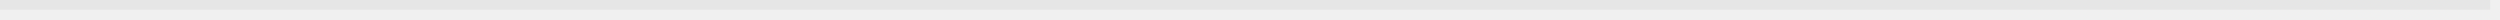
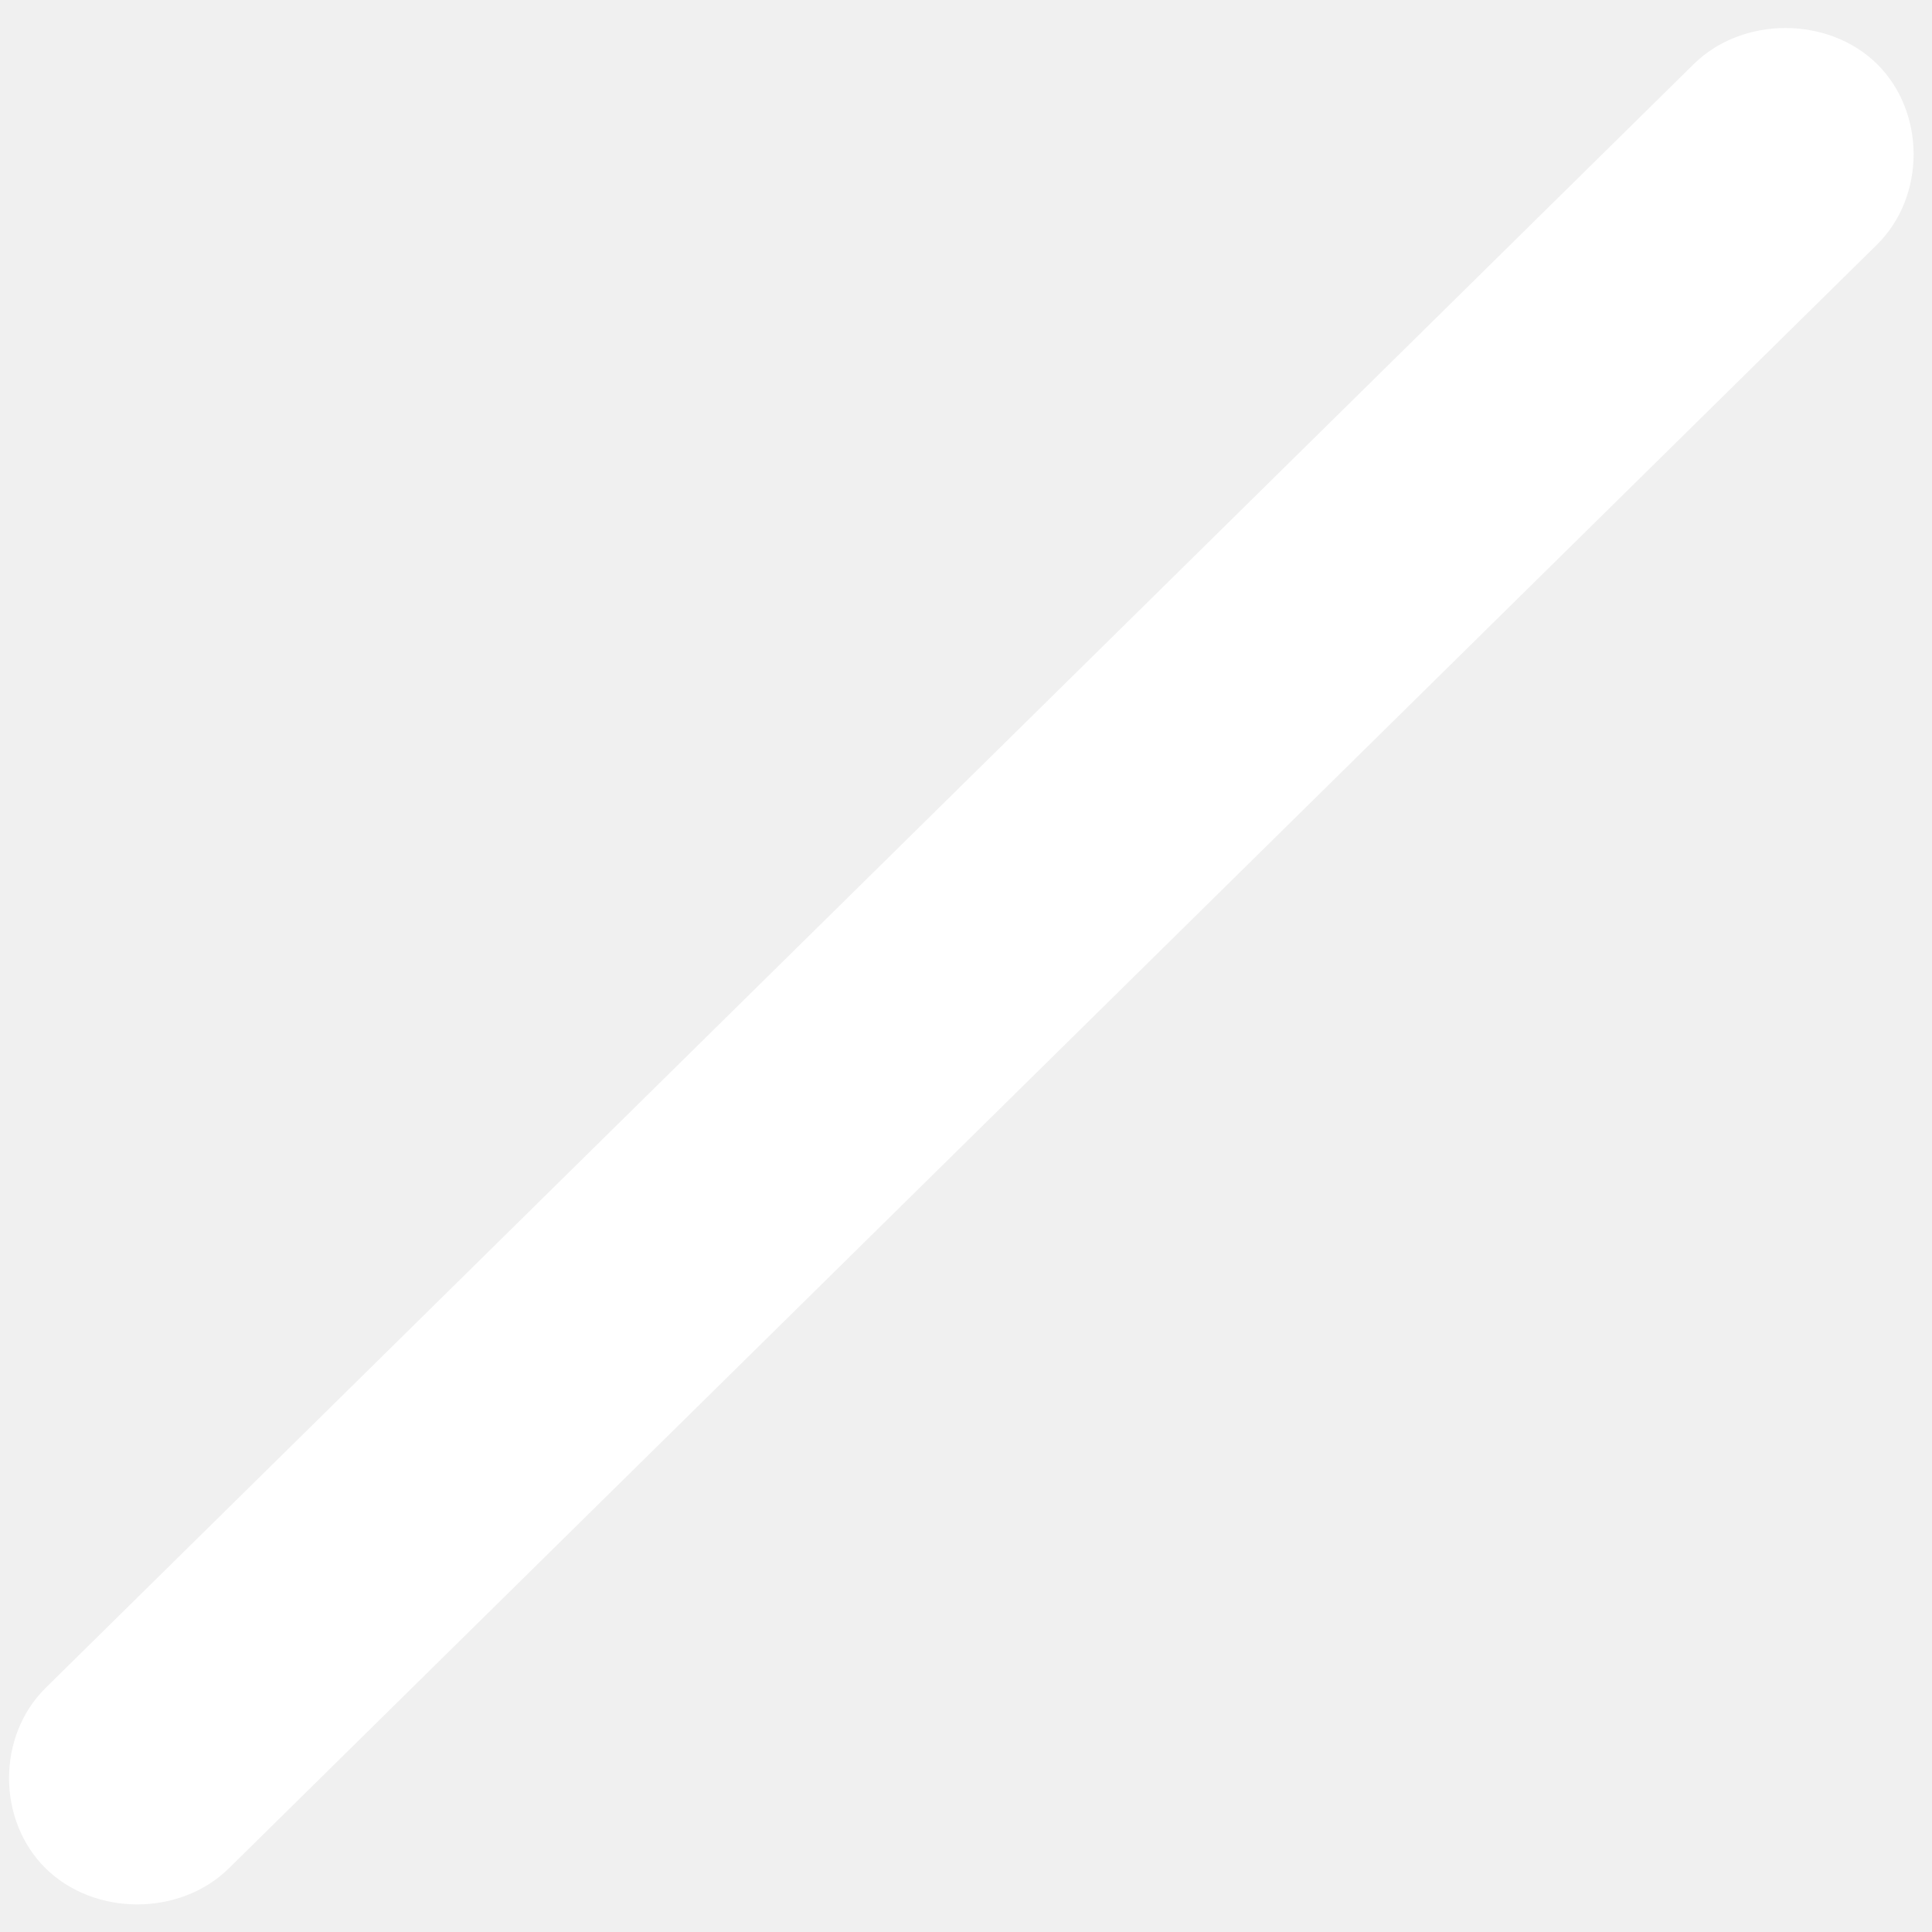
- <svg xmlns="http://www.w3.org/2000/svg" version="1.1" width="256px" height="2px">
-   <g transform="matrix(1 0 0 1 -2521 -2795 )">
-     <path d="M 2521 2795.5  L 2776 2795.5  " stroke-width="1" stroke="#e6e6e6" fill="none" />
+ <svg xmlns="http://www.w3.org/2000/svg" version="1.1" width="14px" height="14px">
+   <g transform="matrix(1 0 0 1 -2312 -3957 )">
+     <path d="M 12.274 0.464  C 12.628 0.116  13.248 0.116  13.602 0.464  C 13.955 0.813  13.955 1.423  13.602 1.772  L 1.658 13.539  C 1.304 13.887  0.685 13.887  0.331 13.539  C -0.023 13.19  -0.023 12.58  0.331 12.231  L 12.274 0.464  Z " fill-rule="nonzero" fill="#ffffff" stroke="none" transform="matrix(1 0 0 1 2312 3957 )" />
  </g>
</svg>
